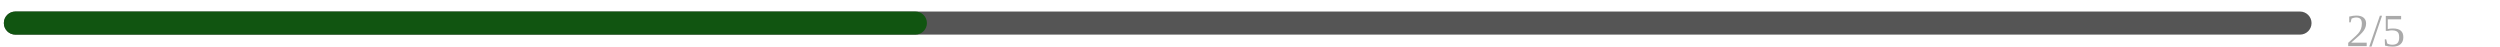
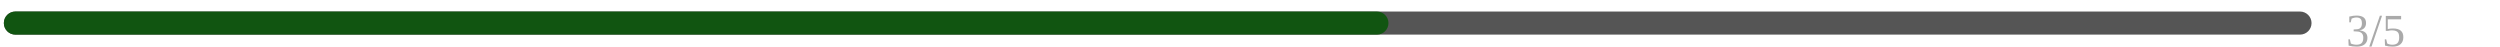
<svg xmlns="http://www.w3.org/2000/svg" width="650" height="12">
  <rect width="600" height="6" x="1" y="3" rx="3" ry="3" fill="#555" />
-   <text x="610" y="12" textLength="30" fill="#AAA" lengthAdjust="">2/5</text>
-   <rect width="240" height="6" x="1" y="3" rx="3" ry="3" fill="#151" />
+   <text x="610" y="12" textLength="30" fill="#AAA" lengthAdjust="">3/5</text>
+   <rect width="360" height="6" x="1" y="3" rx="3" ry="3" fill="#151" />
</svg>
